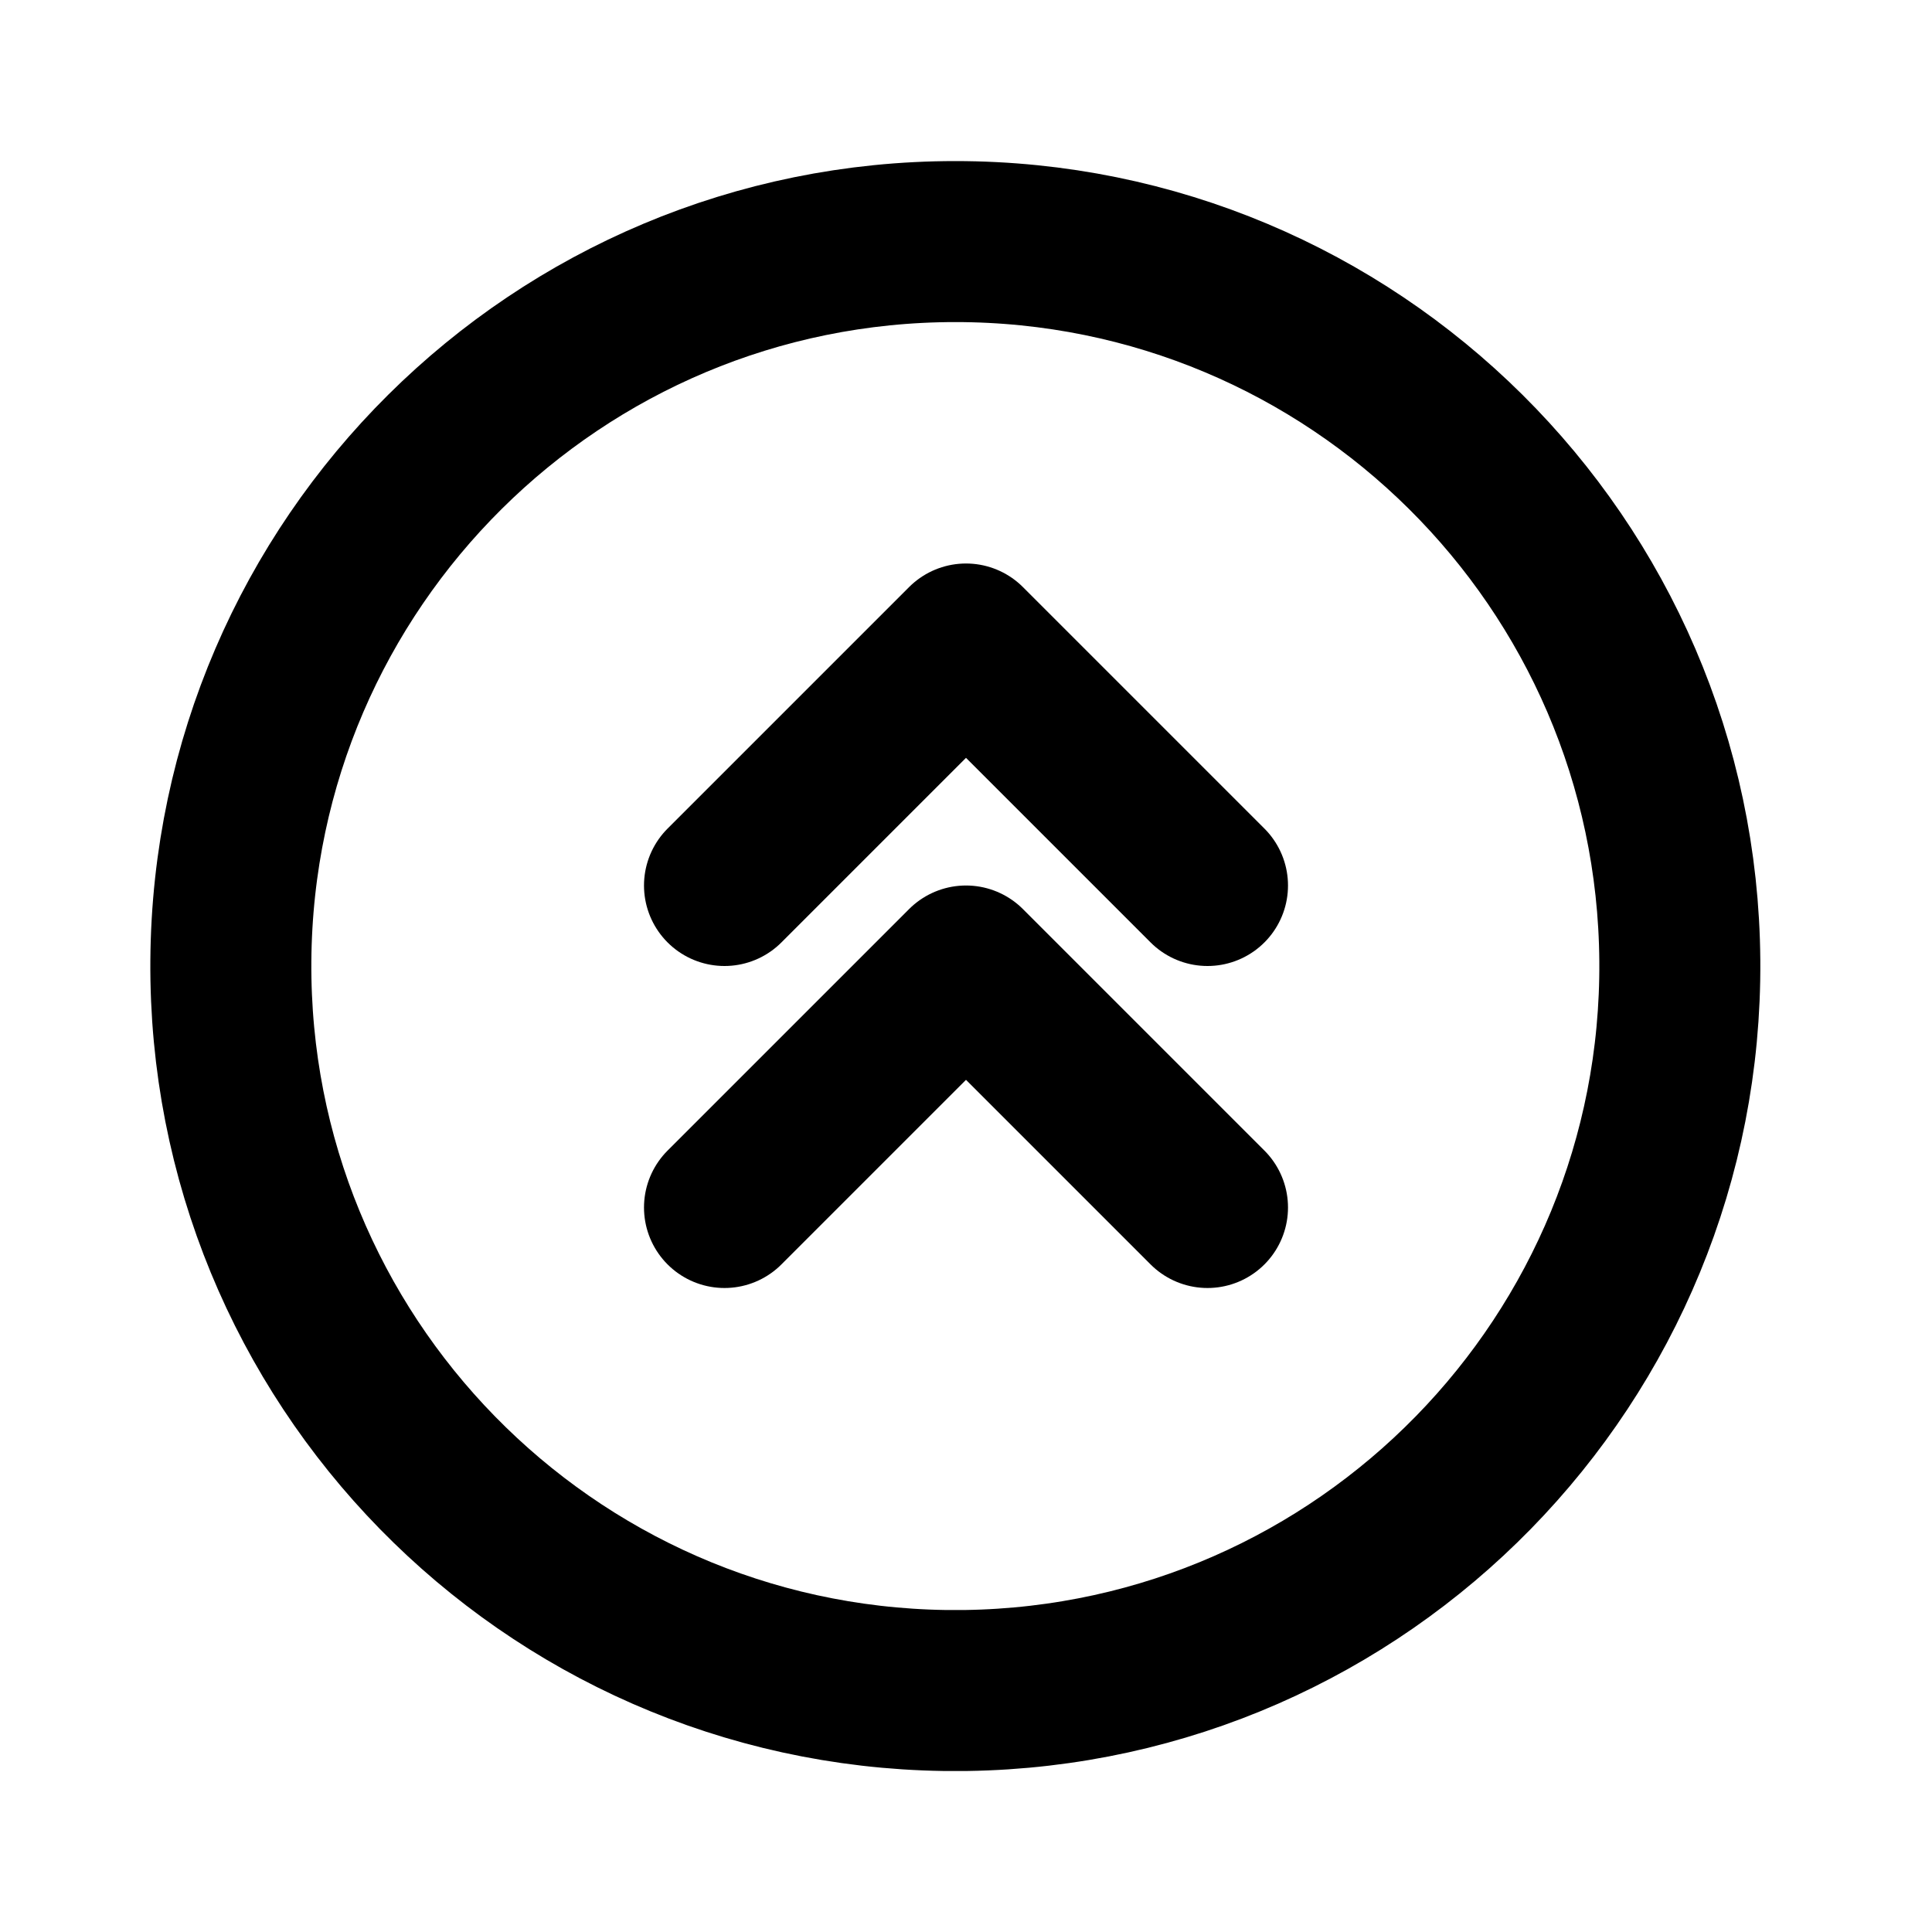
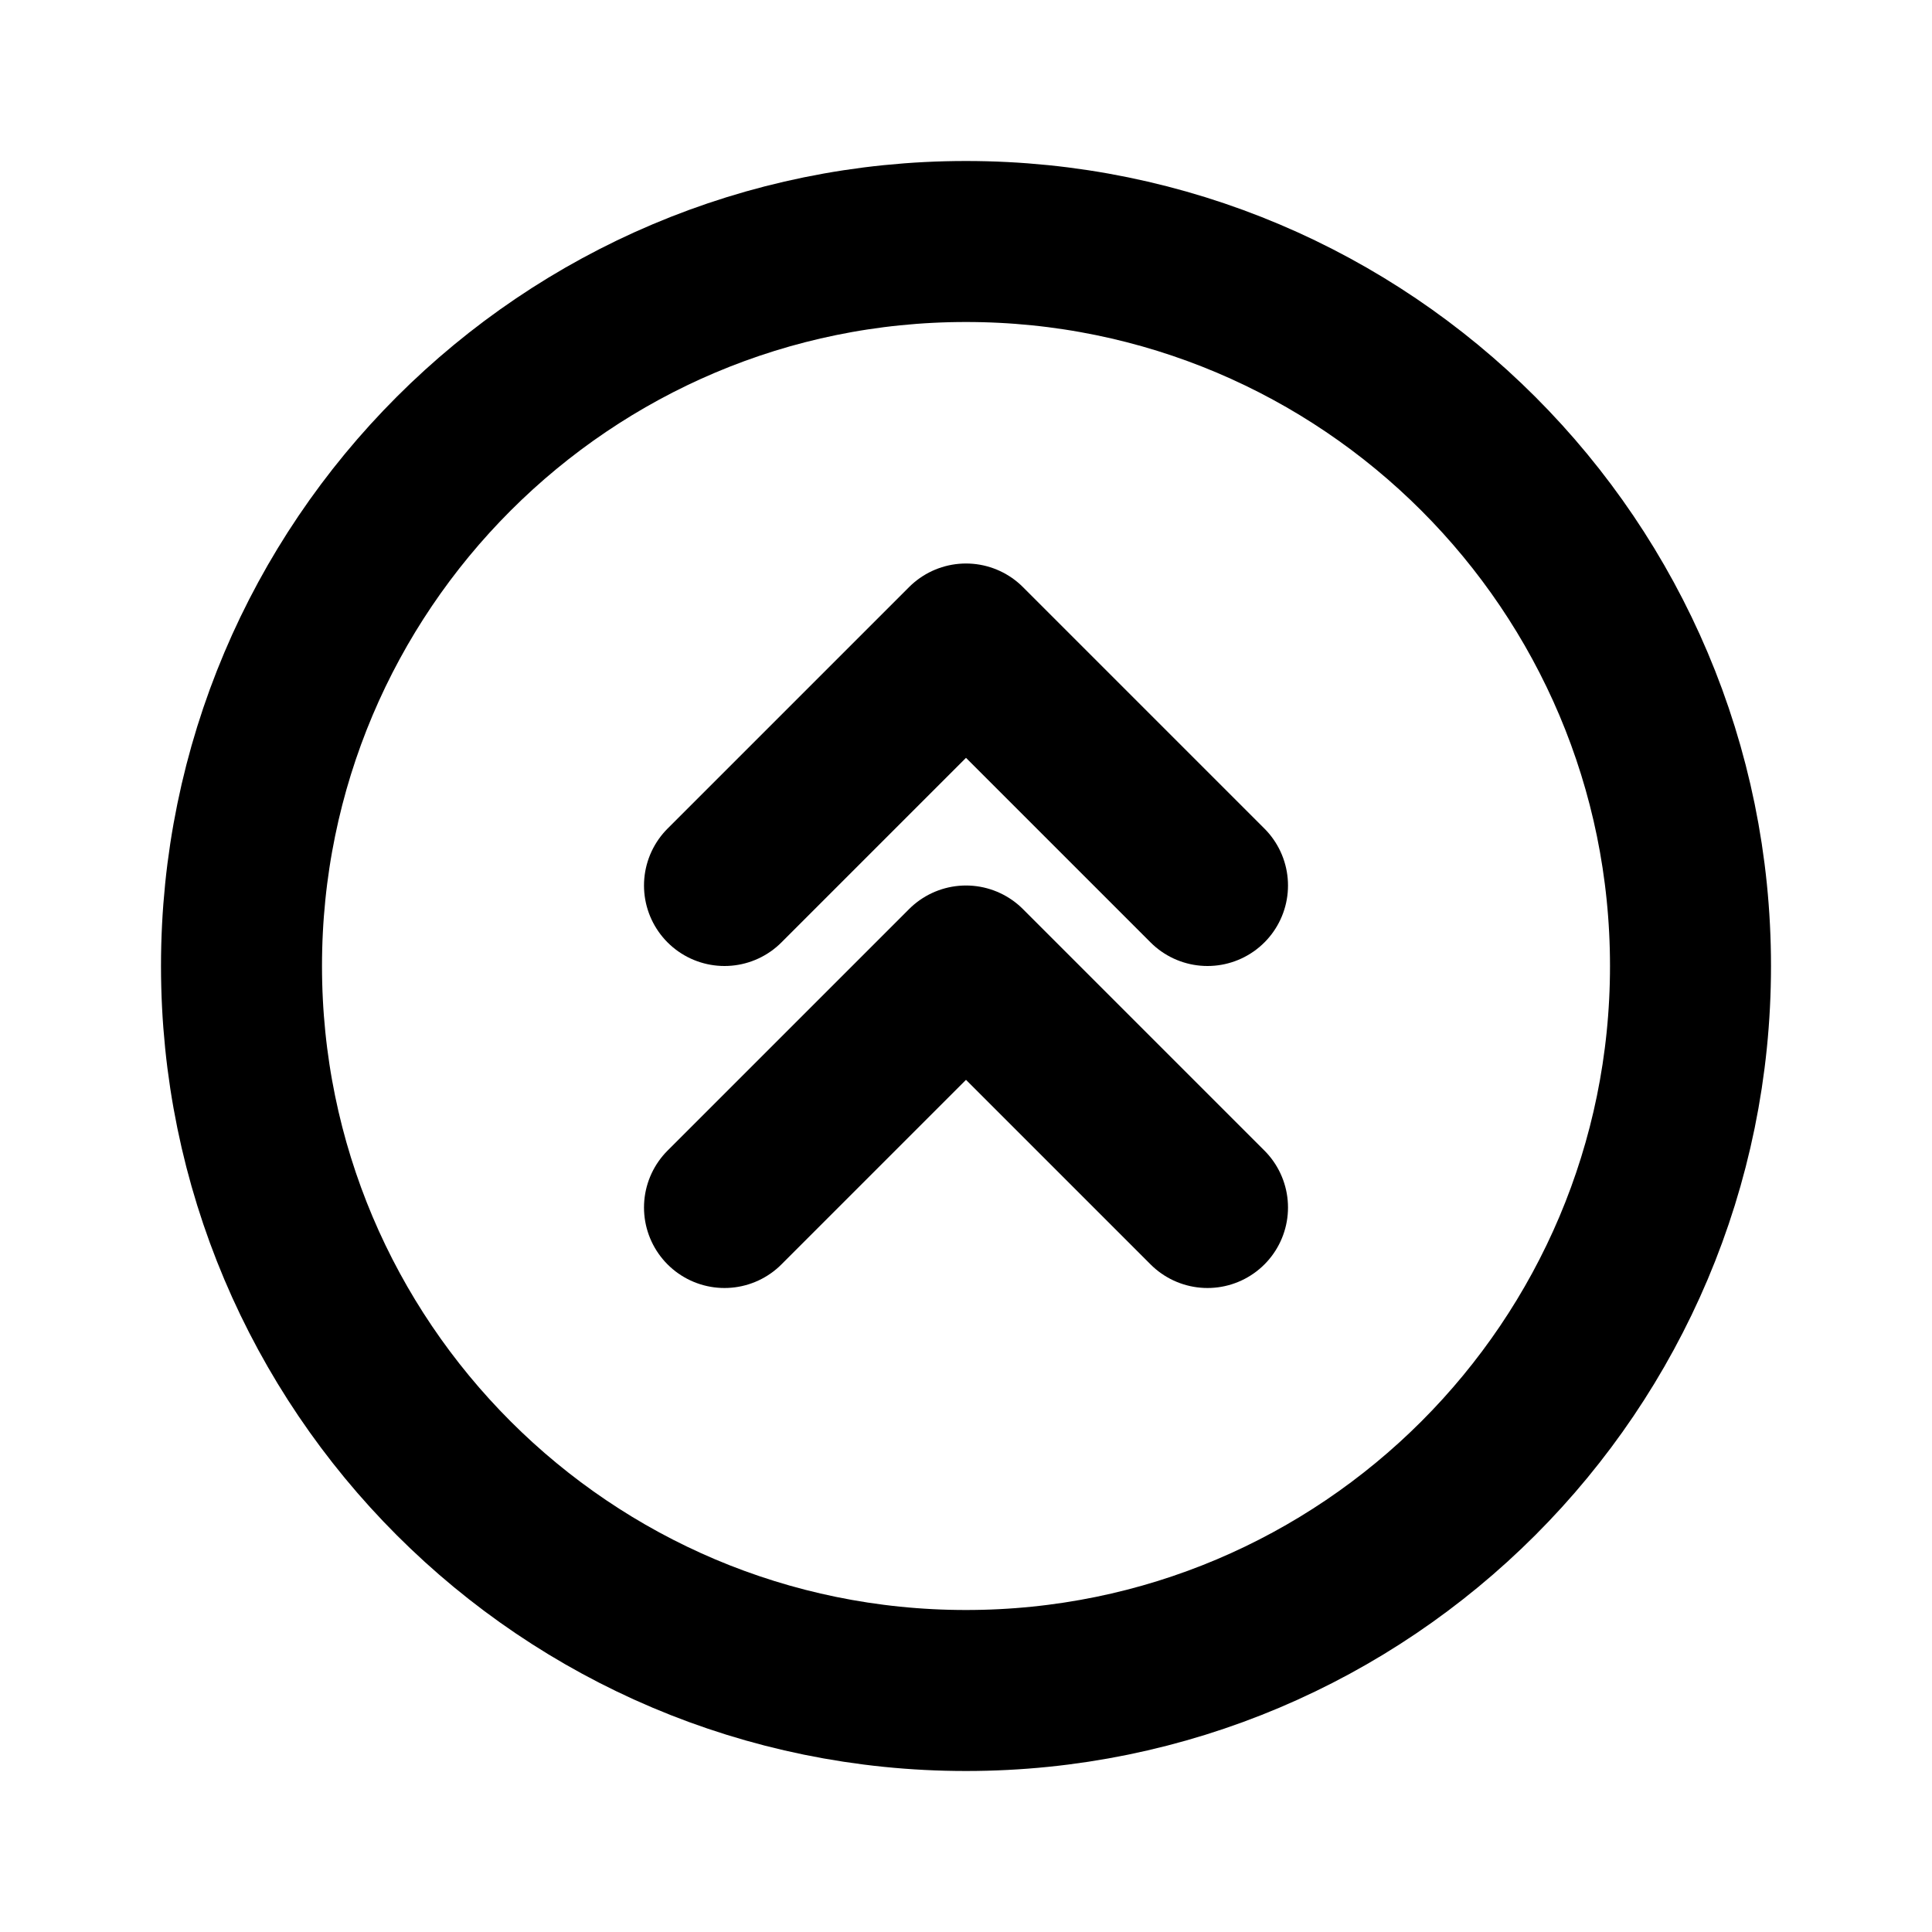
<svg xmlns="http://www.w3.org/2000/svg" width="24" height="24" viewBox="0 0 24 24" fill="none" stroke="currentColor" stroke-width="2" stroke-linecap="round" stroke-linejoin="round">
  <path d="M9 15l3 -3l3 3" />
  <path d="M9 11l3 -3l3 3" />
-   <path d="M12 21a9 9 0 1 0 -.265 0l.265 0" />
+   <path d="M3 12a9 9 0 1 0 18 0a9 9 0 1 0 -18 0" />
</svg>
